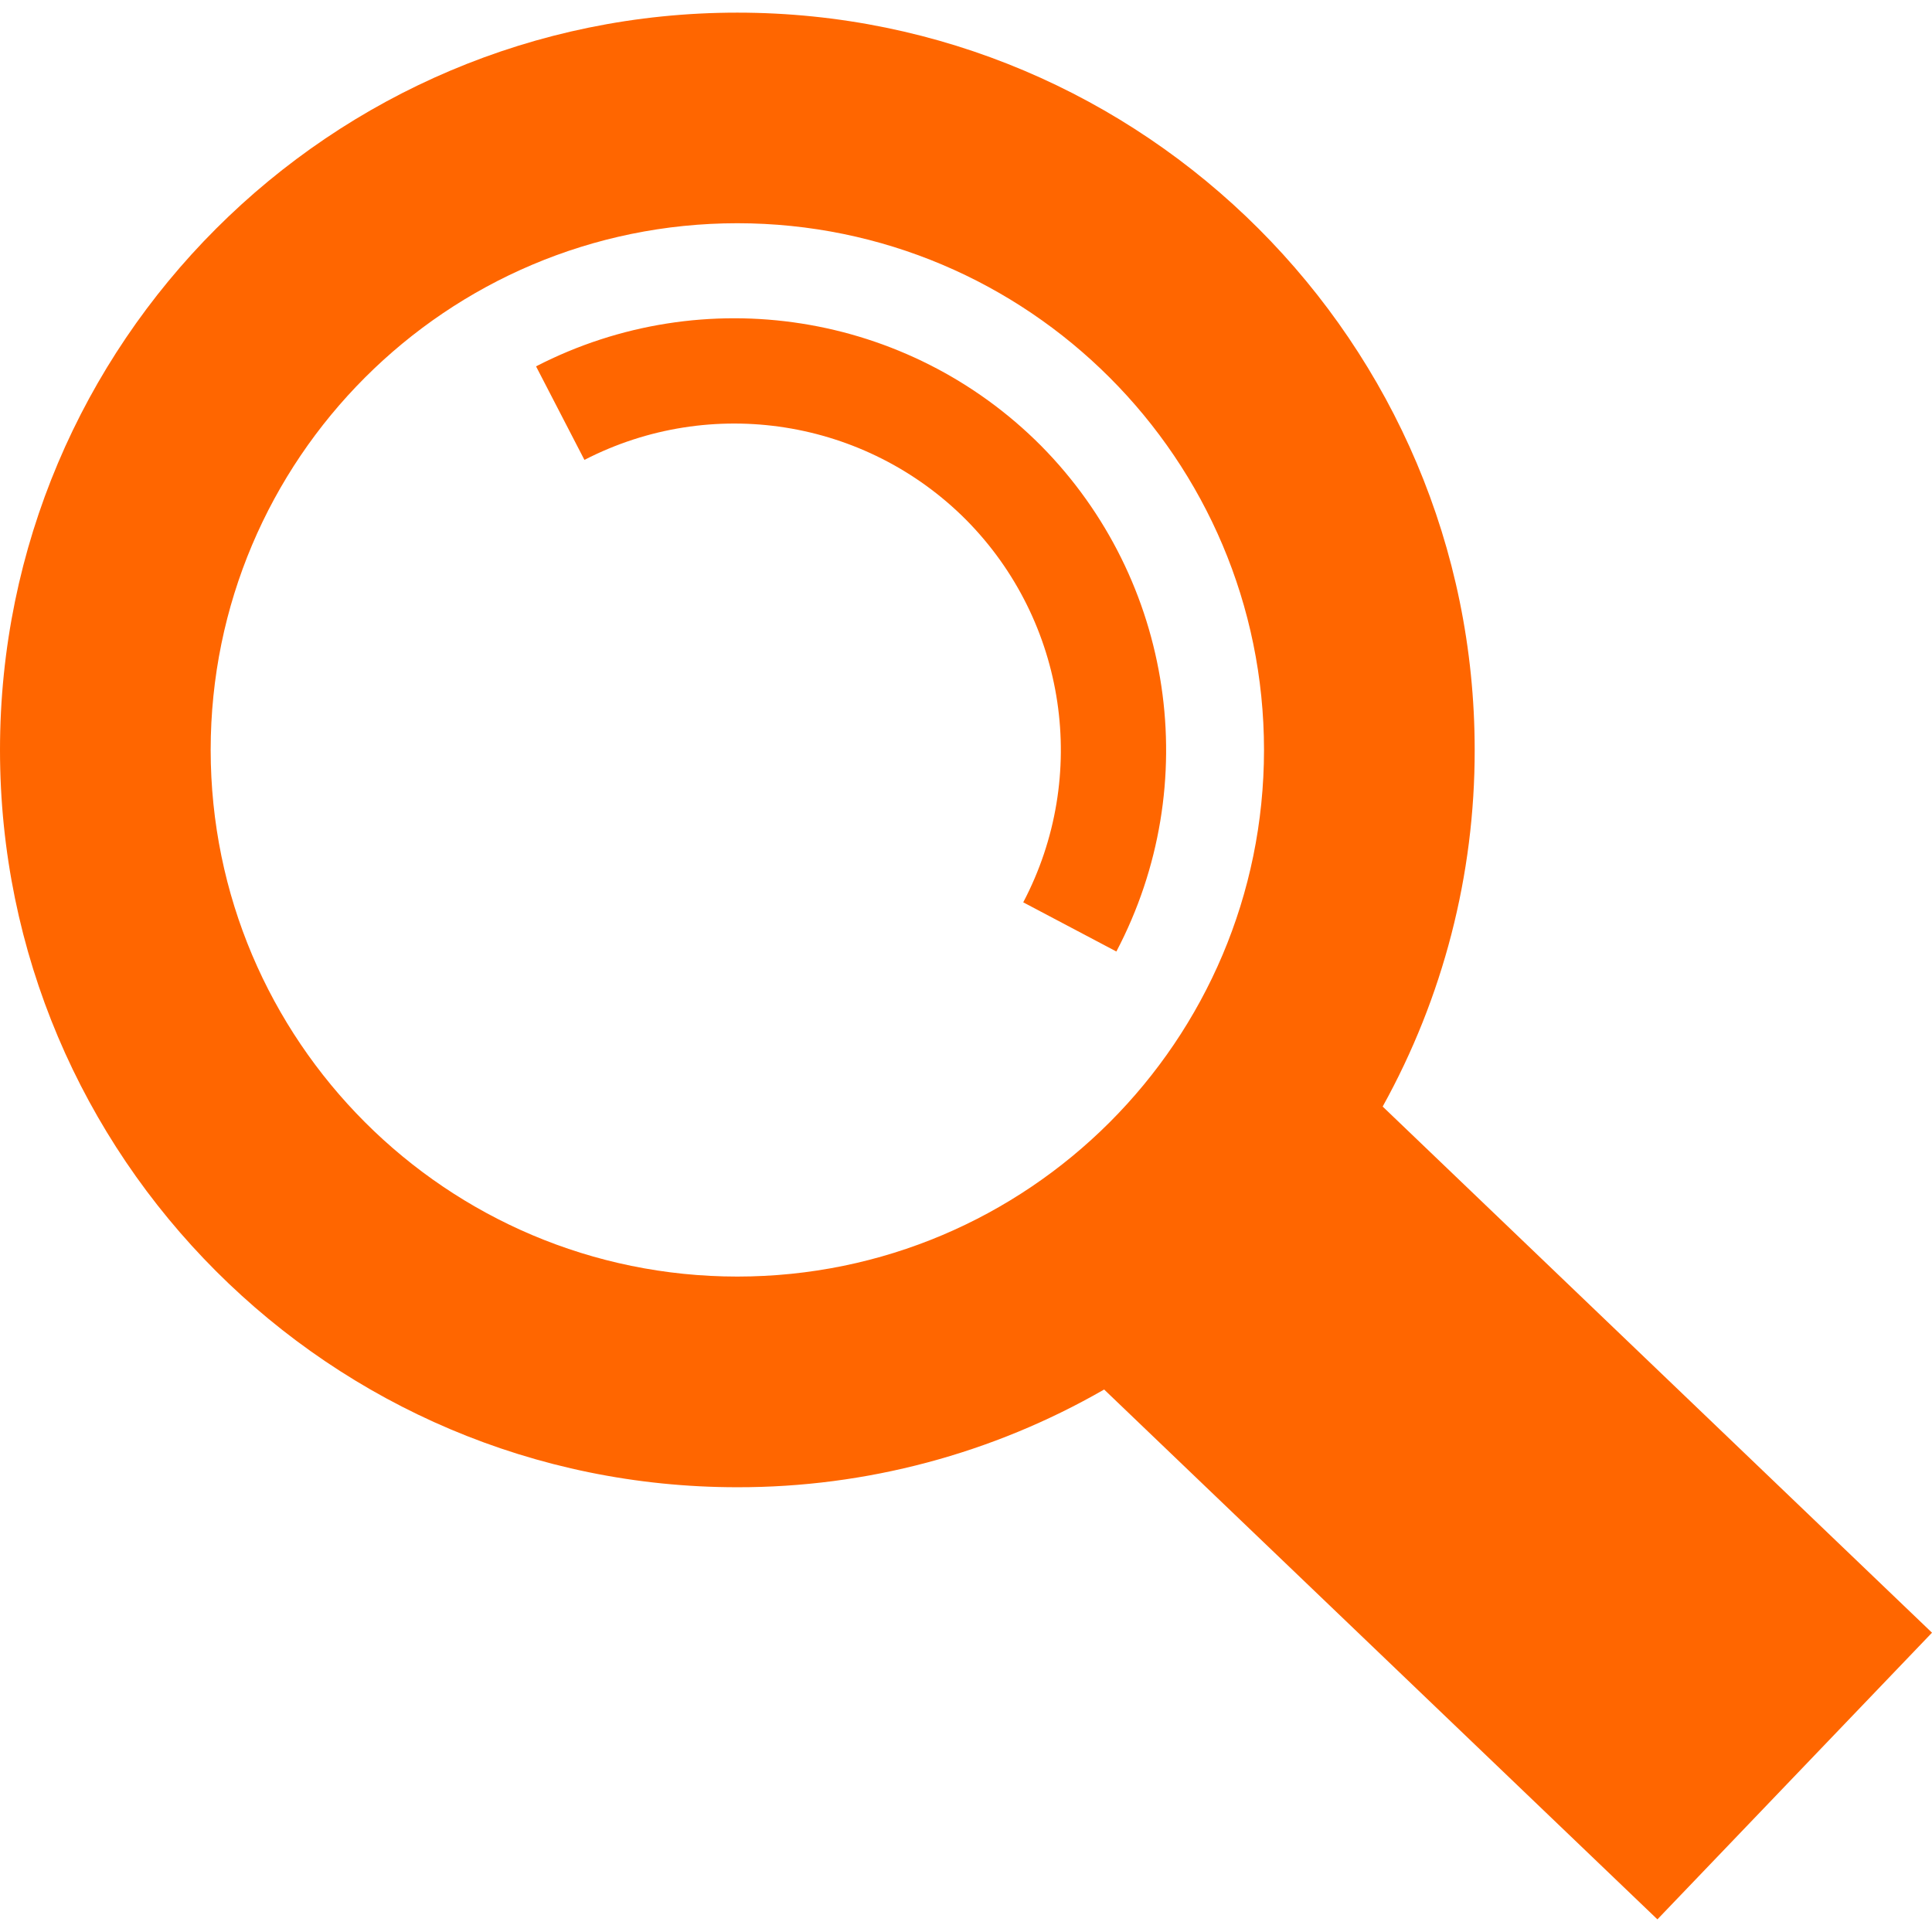
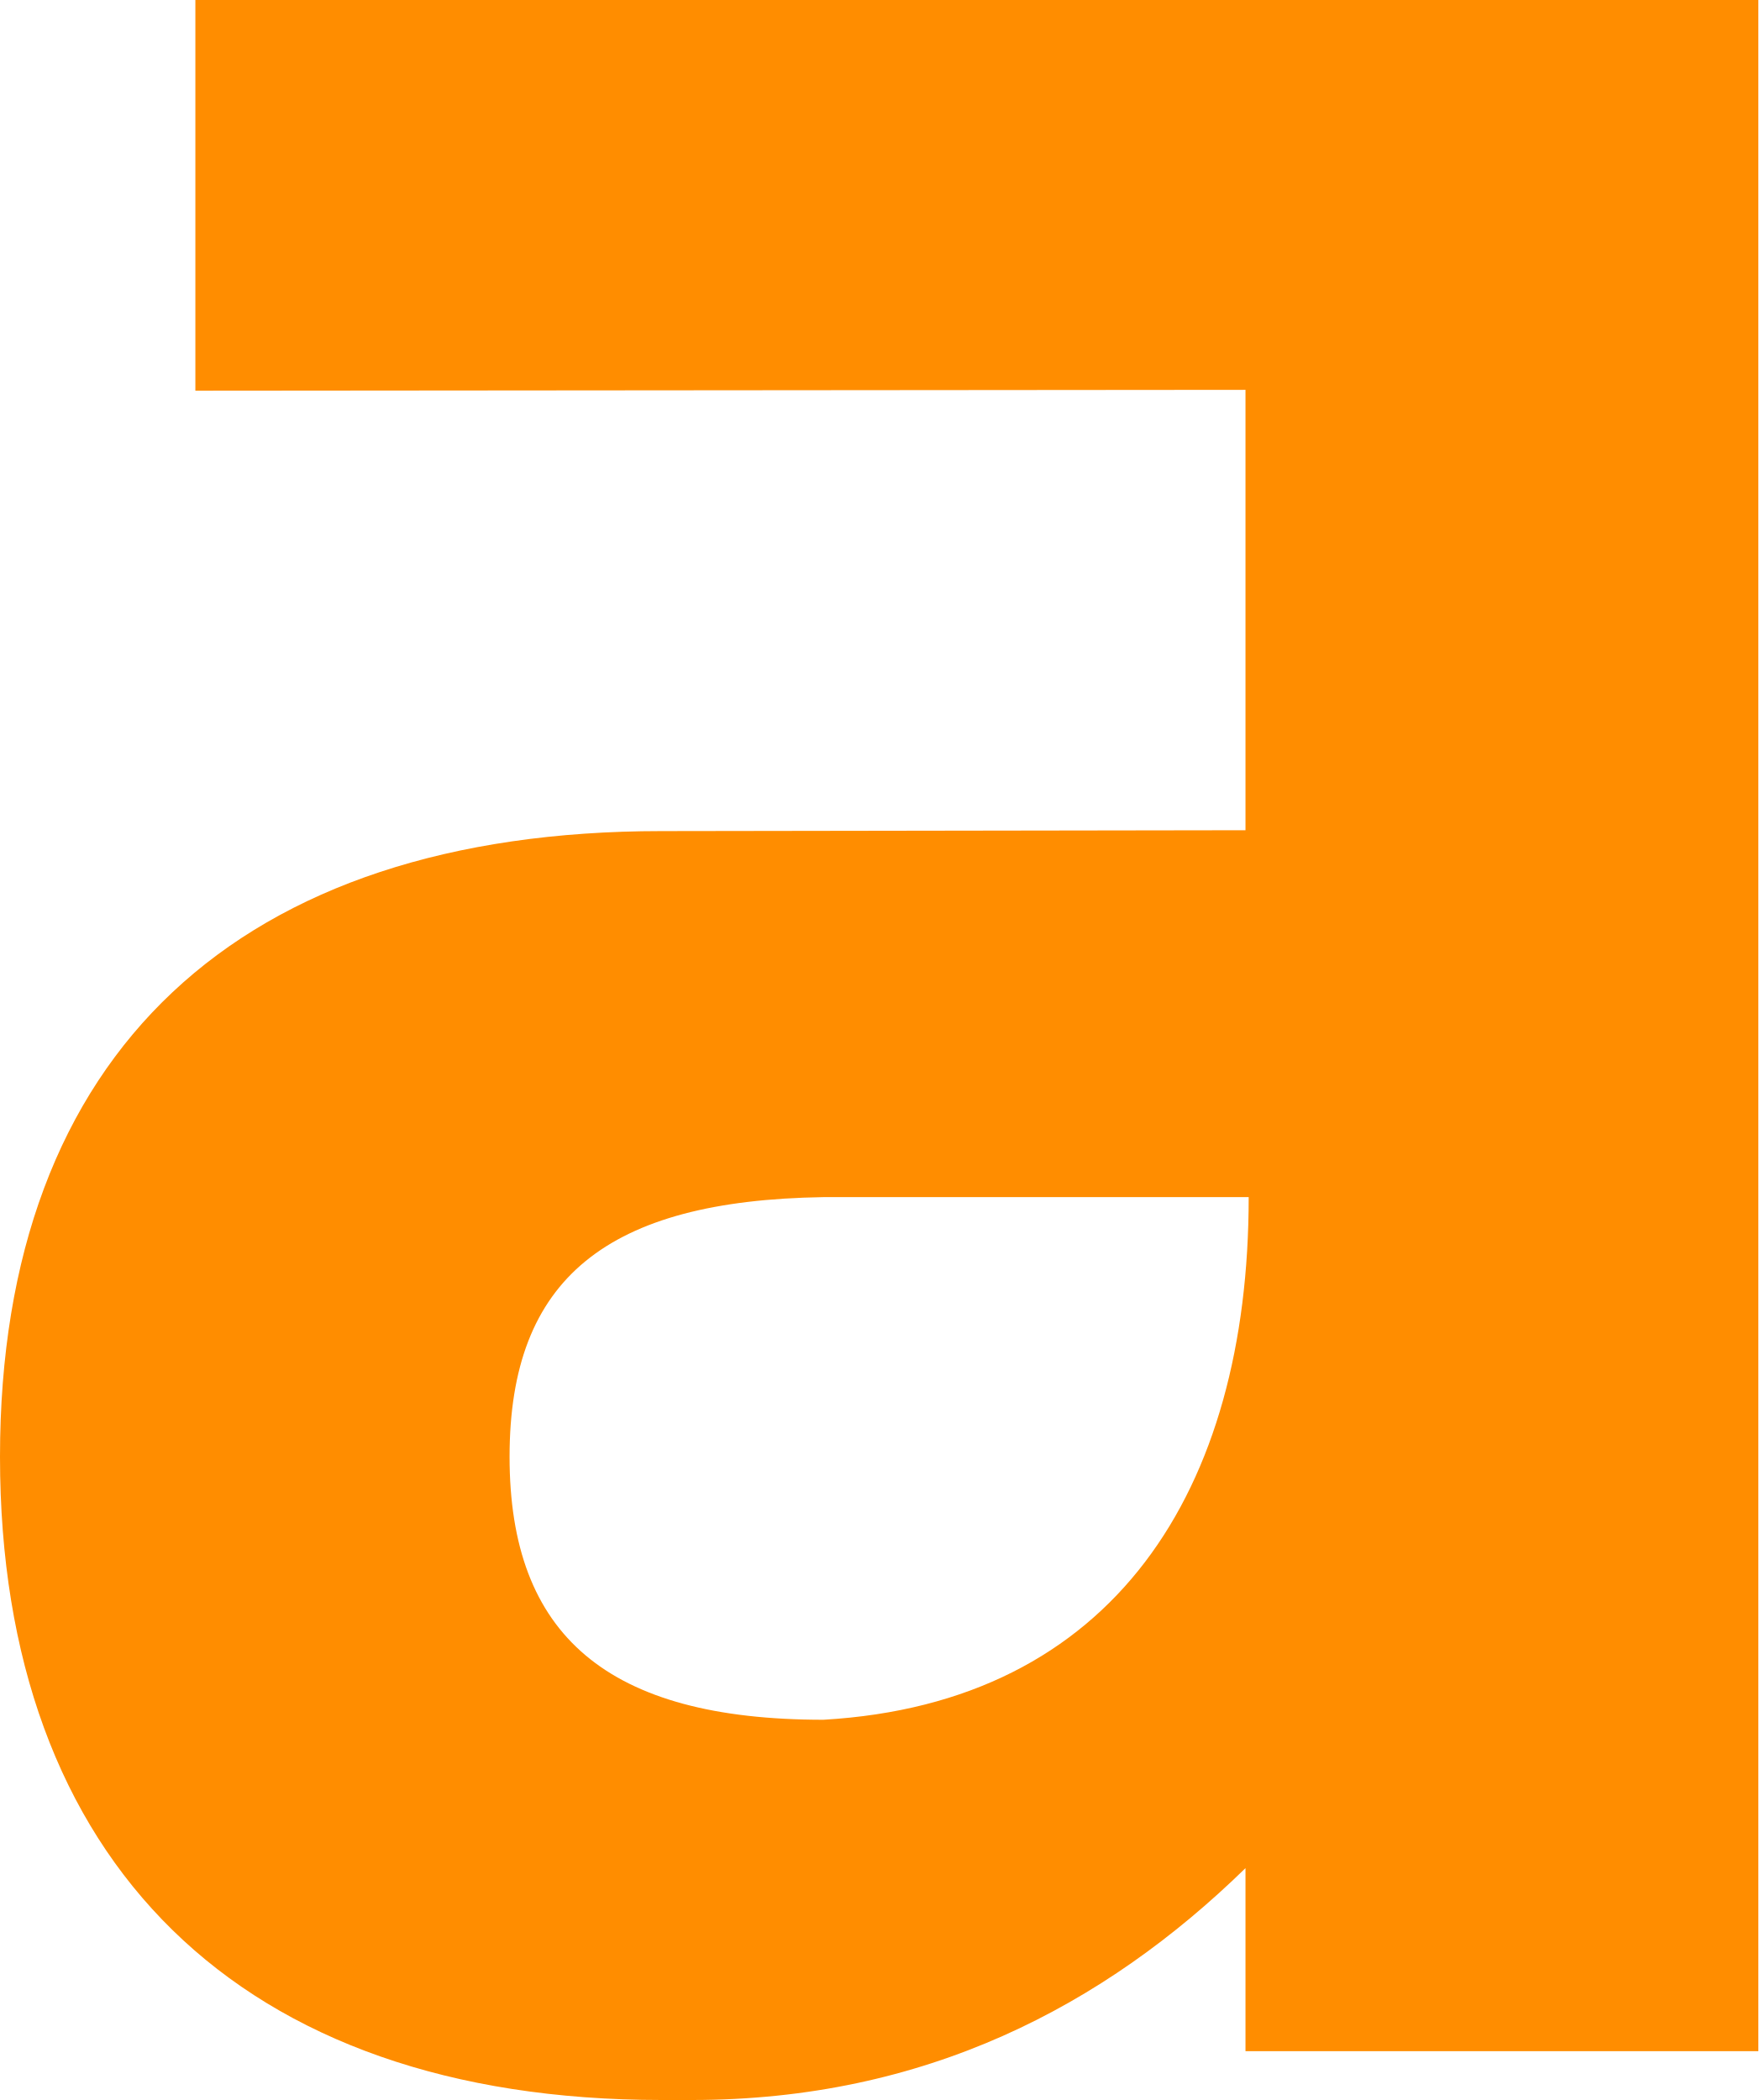
- <svg xmlns="http://www.w3.org/2000/svg" fill="#FF6600" role="img" viewBox="0 0 24 24">
-   <path d="m13.716 17.261 6.873 6.582L24 20.282l-6.824-6.536a9.11 9.11 0 0 0 1.143-4.43c0-5.055-4.105-9.159-9.16-9.159S0 4.261 0 9.316c0 5.055 4.104 9.159 9.159 9.159a9.11 9.11 0 0 0 4.557-1.214ZM9.159 2.773a6.546 6.546 0 0 1 6.543 6.543 6.545 6.545 0 0 1-6.543 6.542 6.545 6.545 0 0 1-6.542-6.542 6.545 6.545 0 0 1 6.542-6.543ZM7.26 5.713a4.065 4.065 0 0 1 4.744.747 4.064 4.064 0 0 1 .707 4.749l1.157.611a5.376 5.376 0 0 0-.935-6.282 5.377 5.377 0 0 0-6.274-.987l.601 1.162Z" />
+ <svg xmlns="http://www.w3.org/2000/svg" width="429" height="512" viewBox="0 0 429 512" fill="none">
+   <path d="M47.628 0V95.256L303.628 95.047V202.419L161.255 202.628C58.41 202.628 0 256.524 0 355.168C0 453.813 58.41 512 161.255 512H168.657C225.429 512 269.083 489.18 303.628 455.47V500.093H428.651V0H47.628ZM200.734 419.294C148.068 419.294 124.223 398.741 124.223 355.168C124.223 311.596 148.088 292.679 200.734 291.871H304.408C304.408 363.394 271.502 415.192 200.734 419.294Z" fill="#FF8D00" />
</svg>
